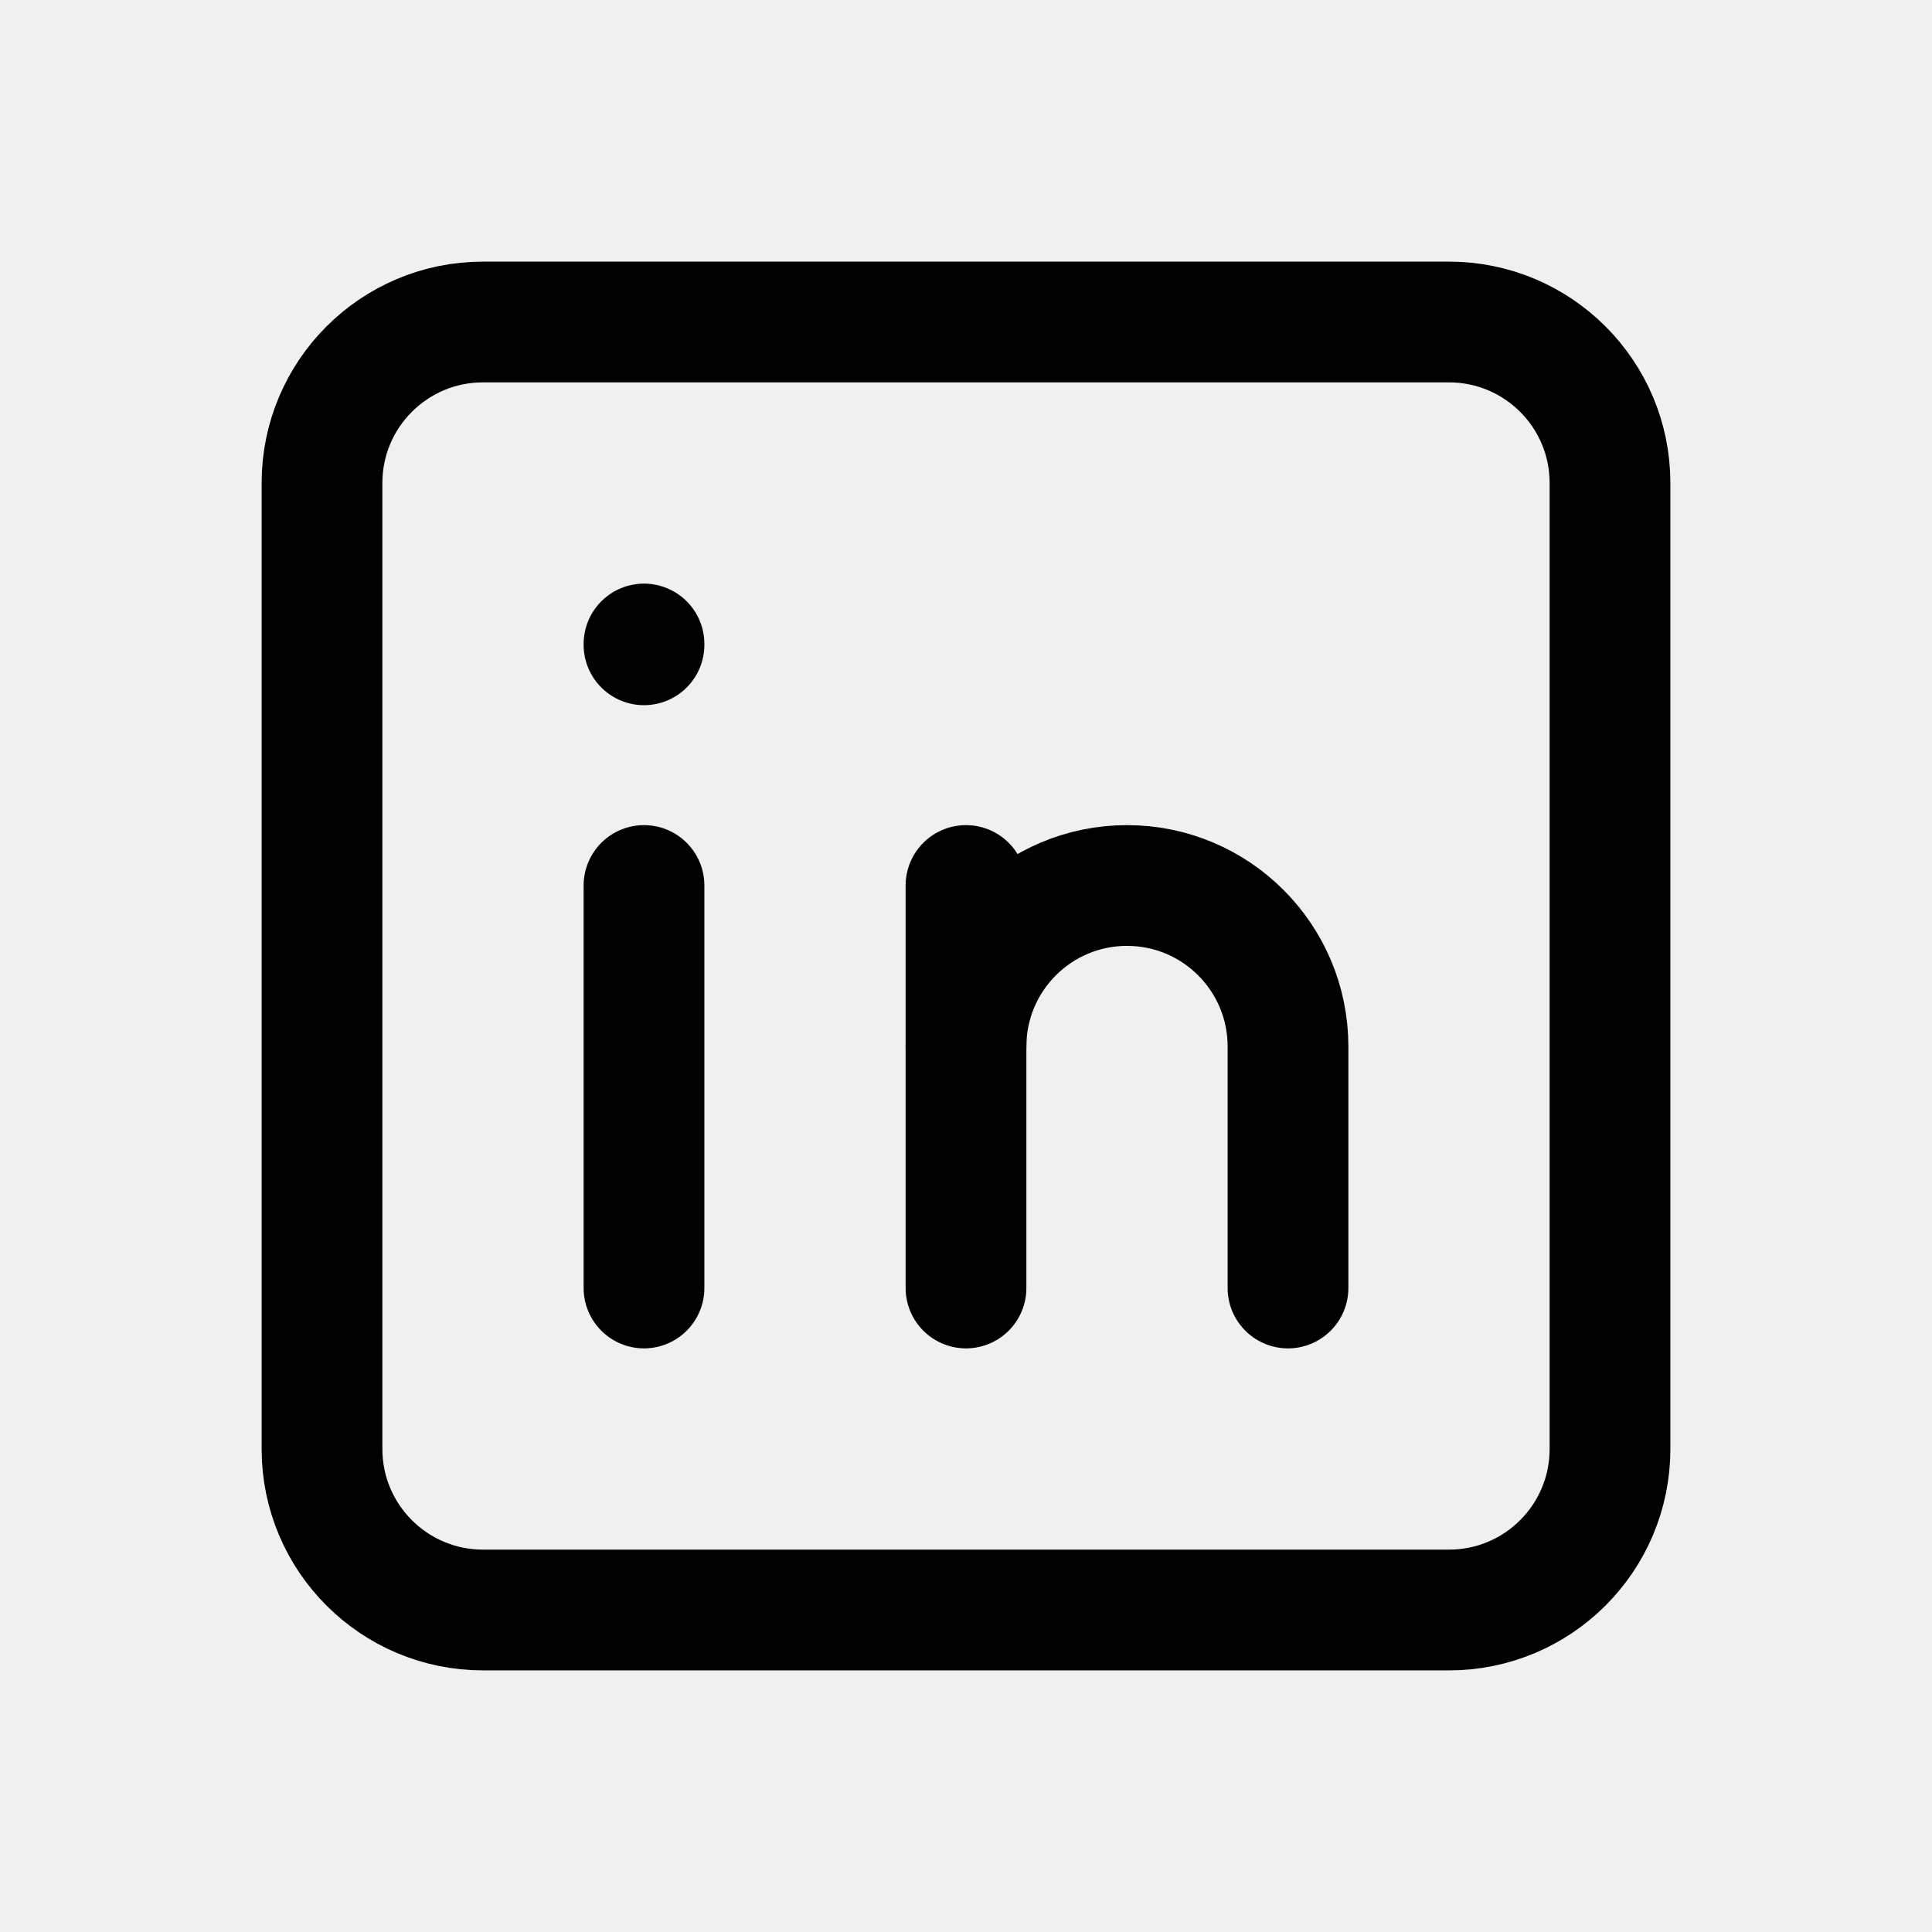
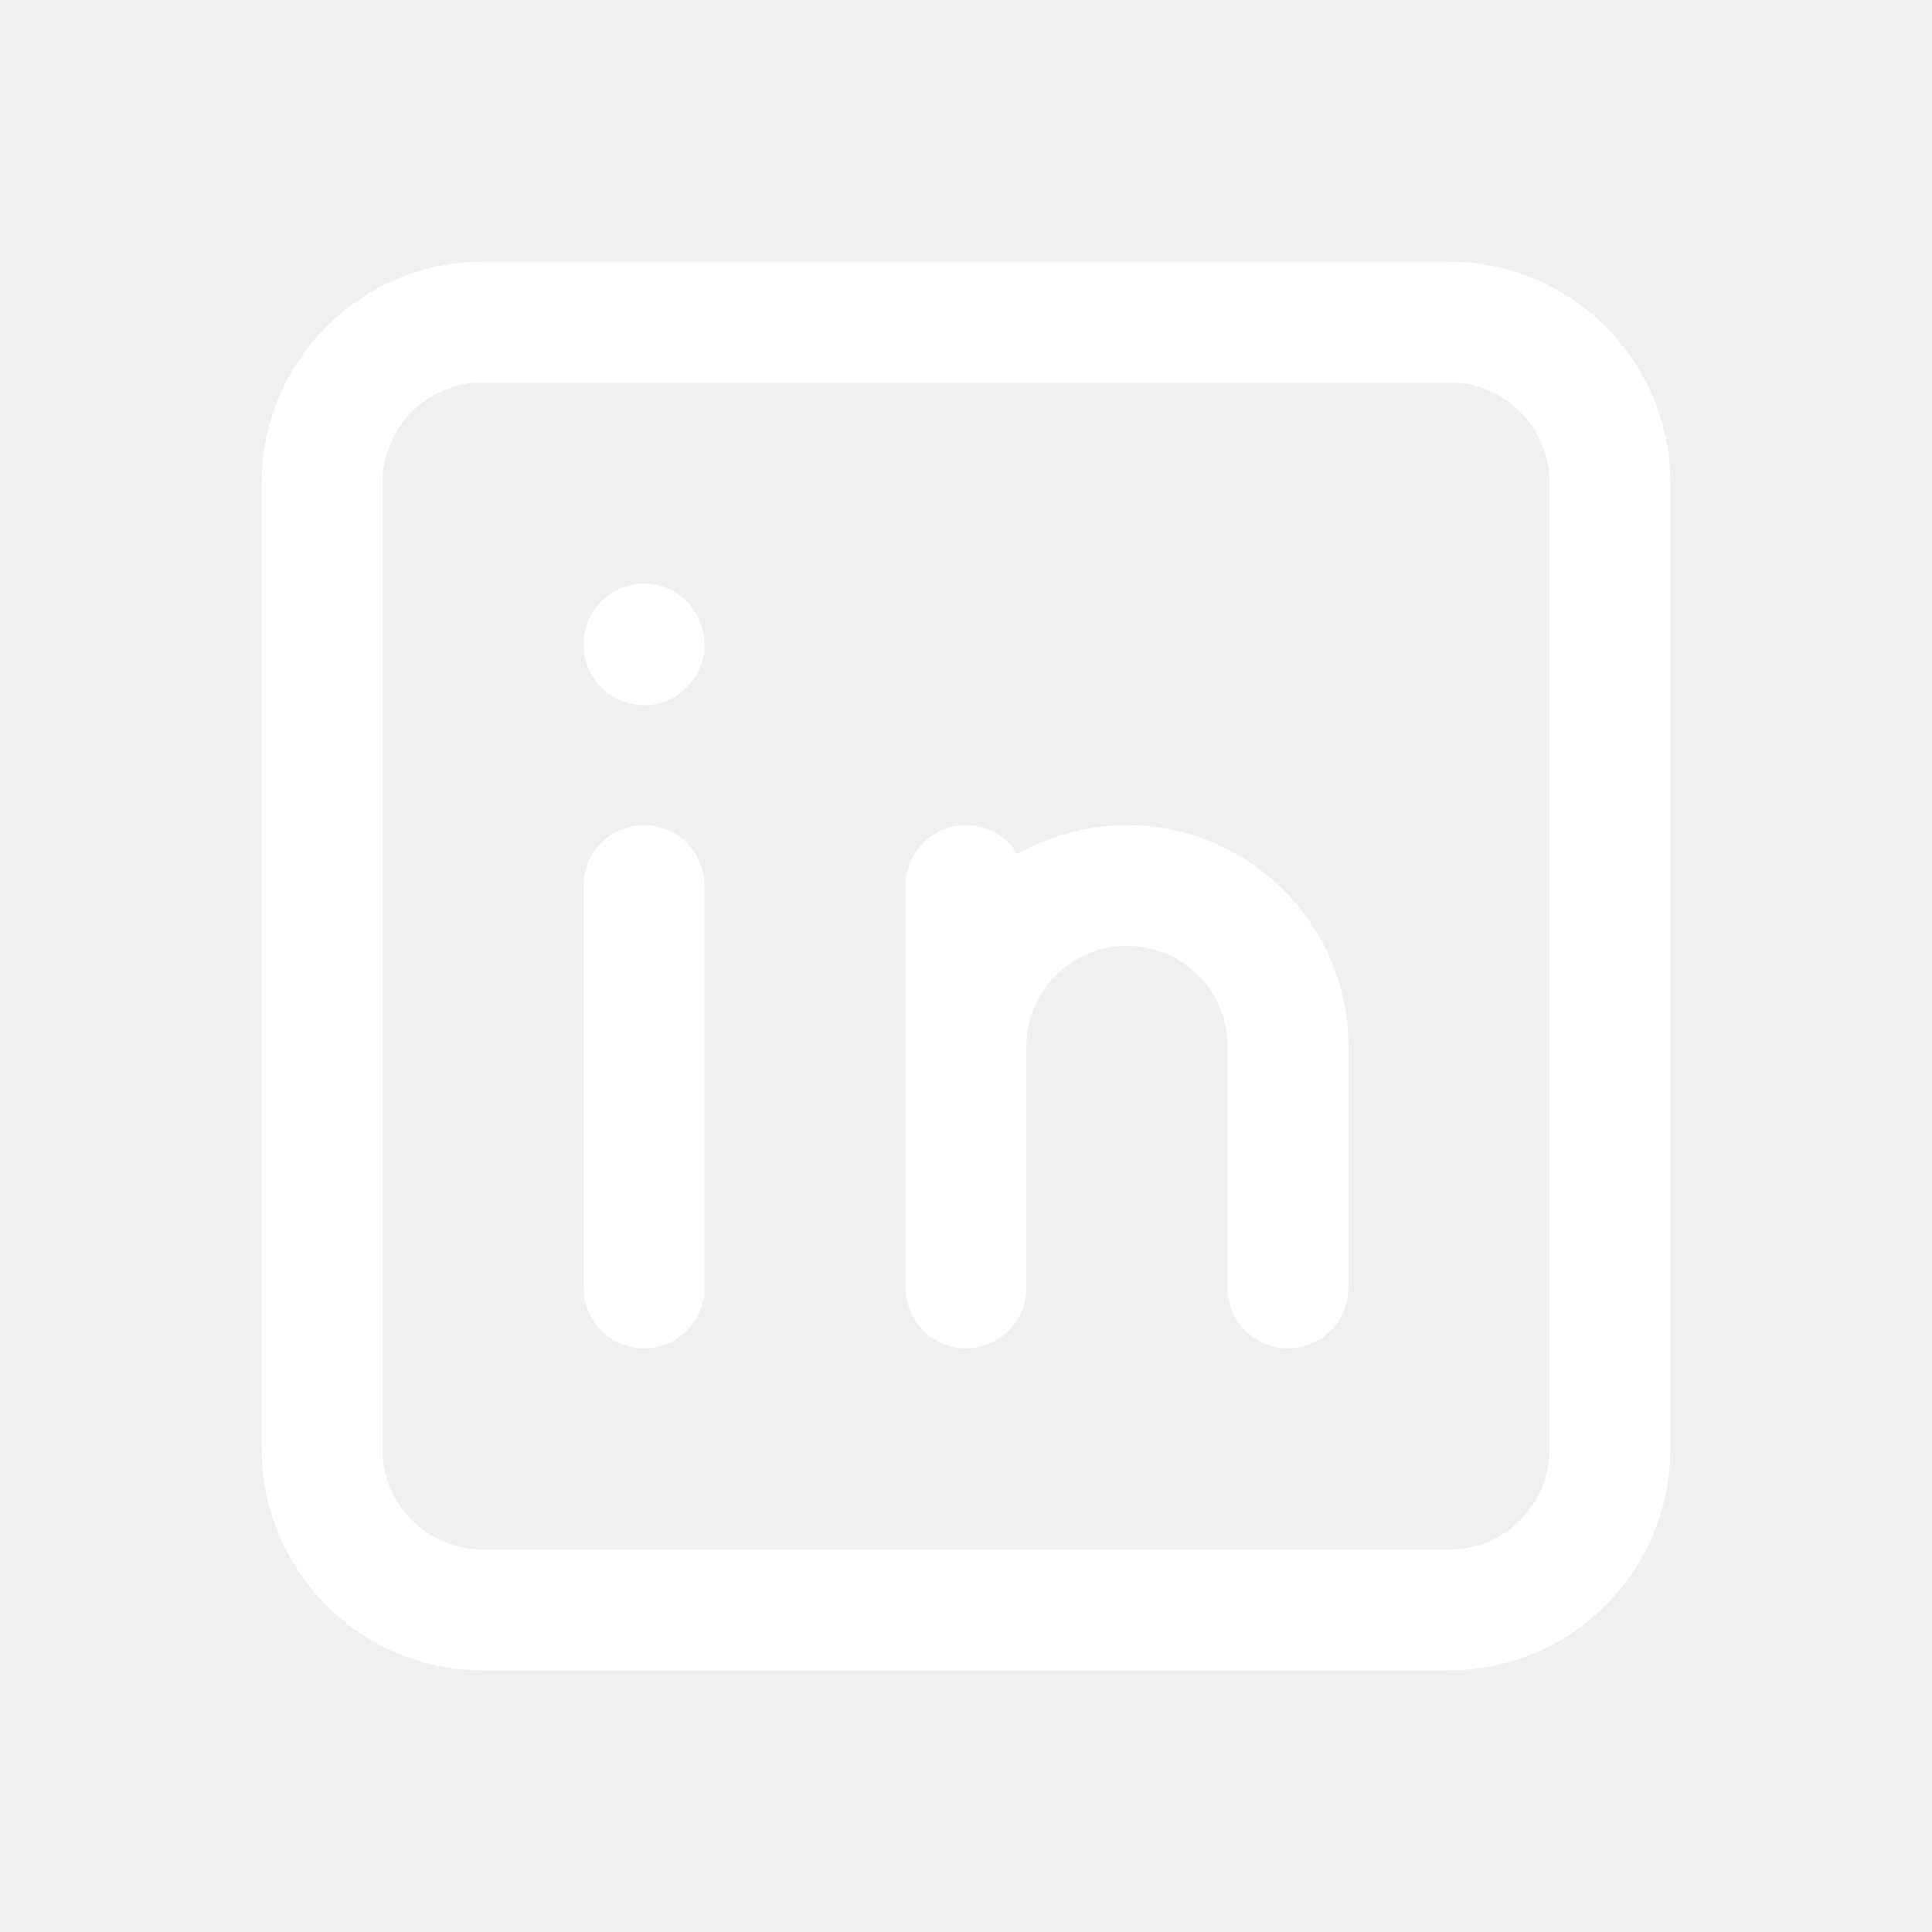
- <svg xmlns="http://www.w3.org/2000/svg" class="icon icon-tabler icon-tabler-brand-linkedin" width="44" height="44" viewBox="0 0 24 24" stroke-width="1.5" stroke="#000000" fill="none" stroke-linecap="round" stroke-linejoin="round">
+ <svg xmlns="http://www.w3.org/2000/svg" class="icon icon-tabler icon-tabler-brand-linkedin" width="44" height="44" viewBox="0 0 24 24" stroke-width="1.5" stroke="#fff" fill="none" stroke-linecap="round" stroke-linejoin="round">
  <path stroke="none" d="M0 0h24v24H0z" fill="none" />
  <path d="M4 4m0 2a2 2 0 0 1 2 -2h12a2 2 0 0 1 2 2v12a2 2 0 0 1 -2 2h-12a2 2 0 0 1 -2 -2z" />
  <path d="M8 11l0 5" />
  <path d="M8 8l0 .01" />
  <path d="M12 16l0 -5" />
  <path d="M16 16v-3a2 2 0 0 0 -4 0" />
</svg>
